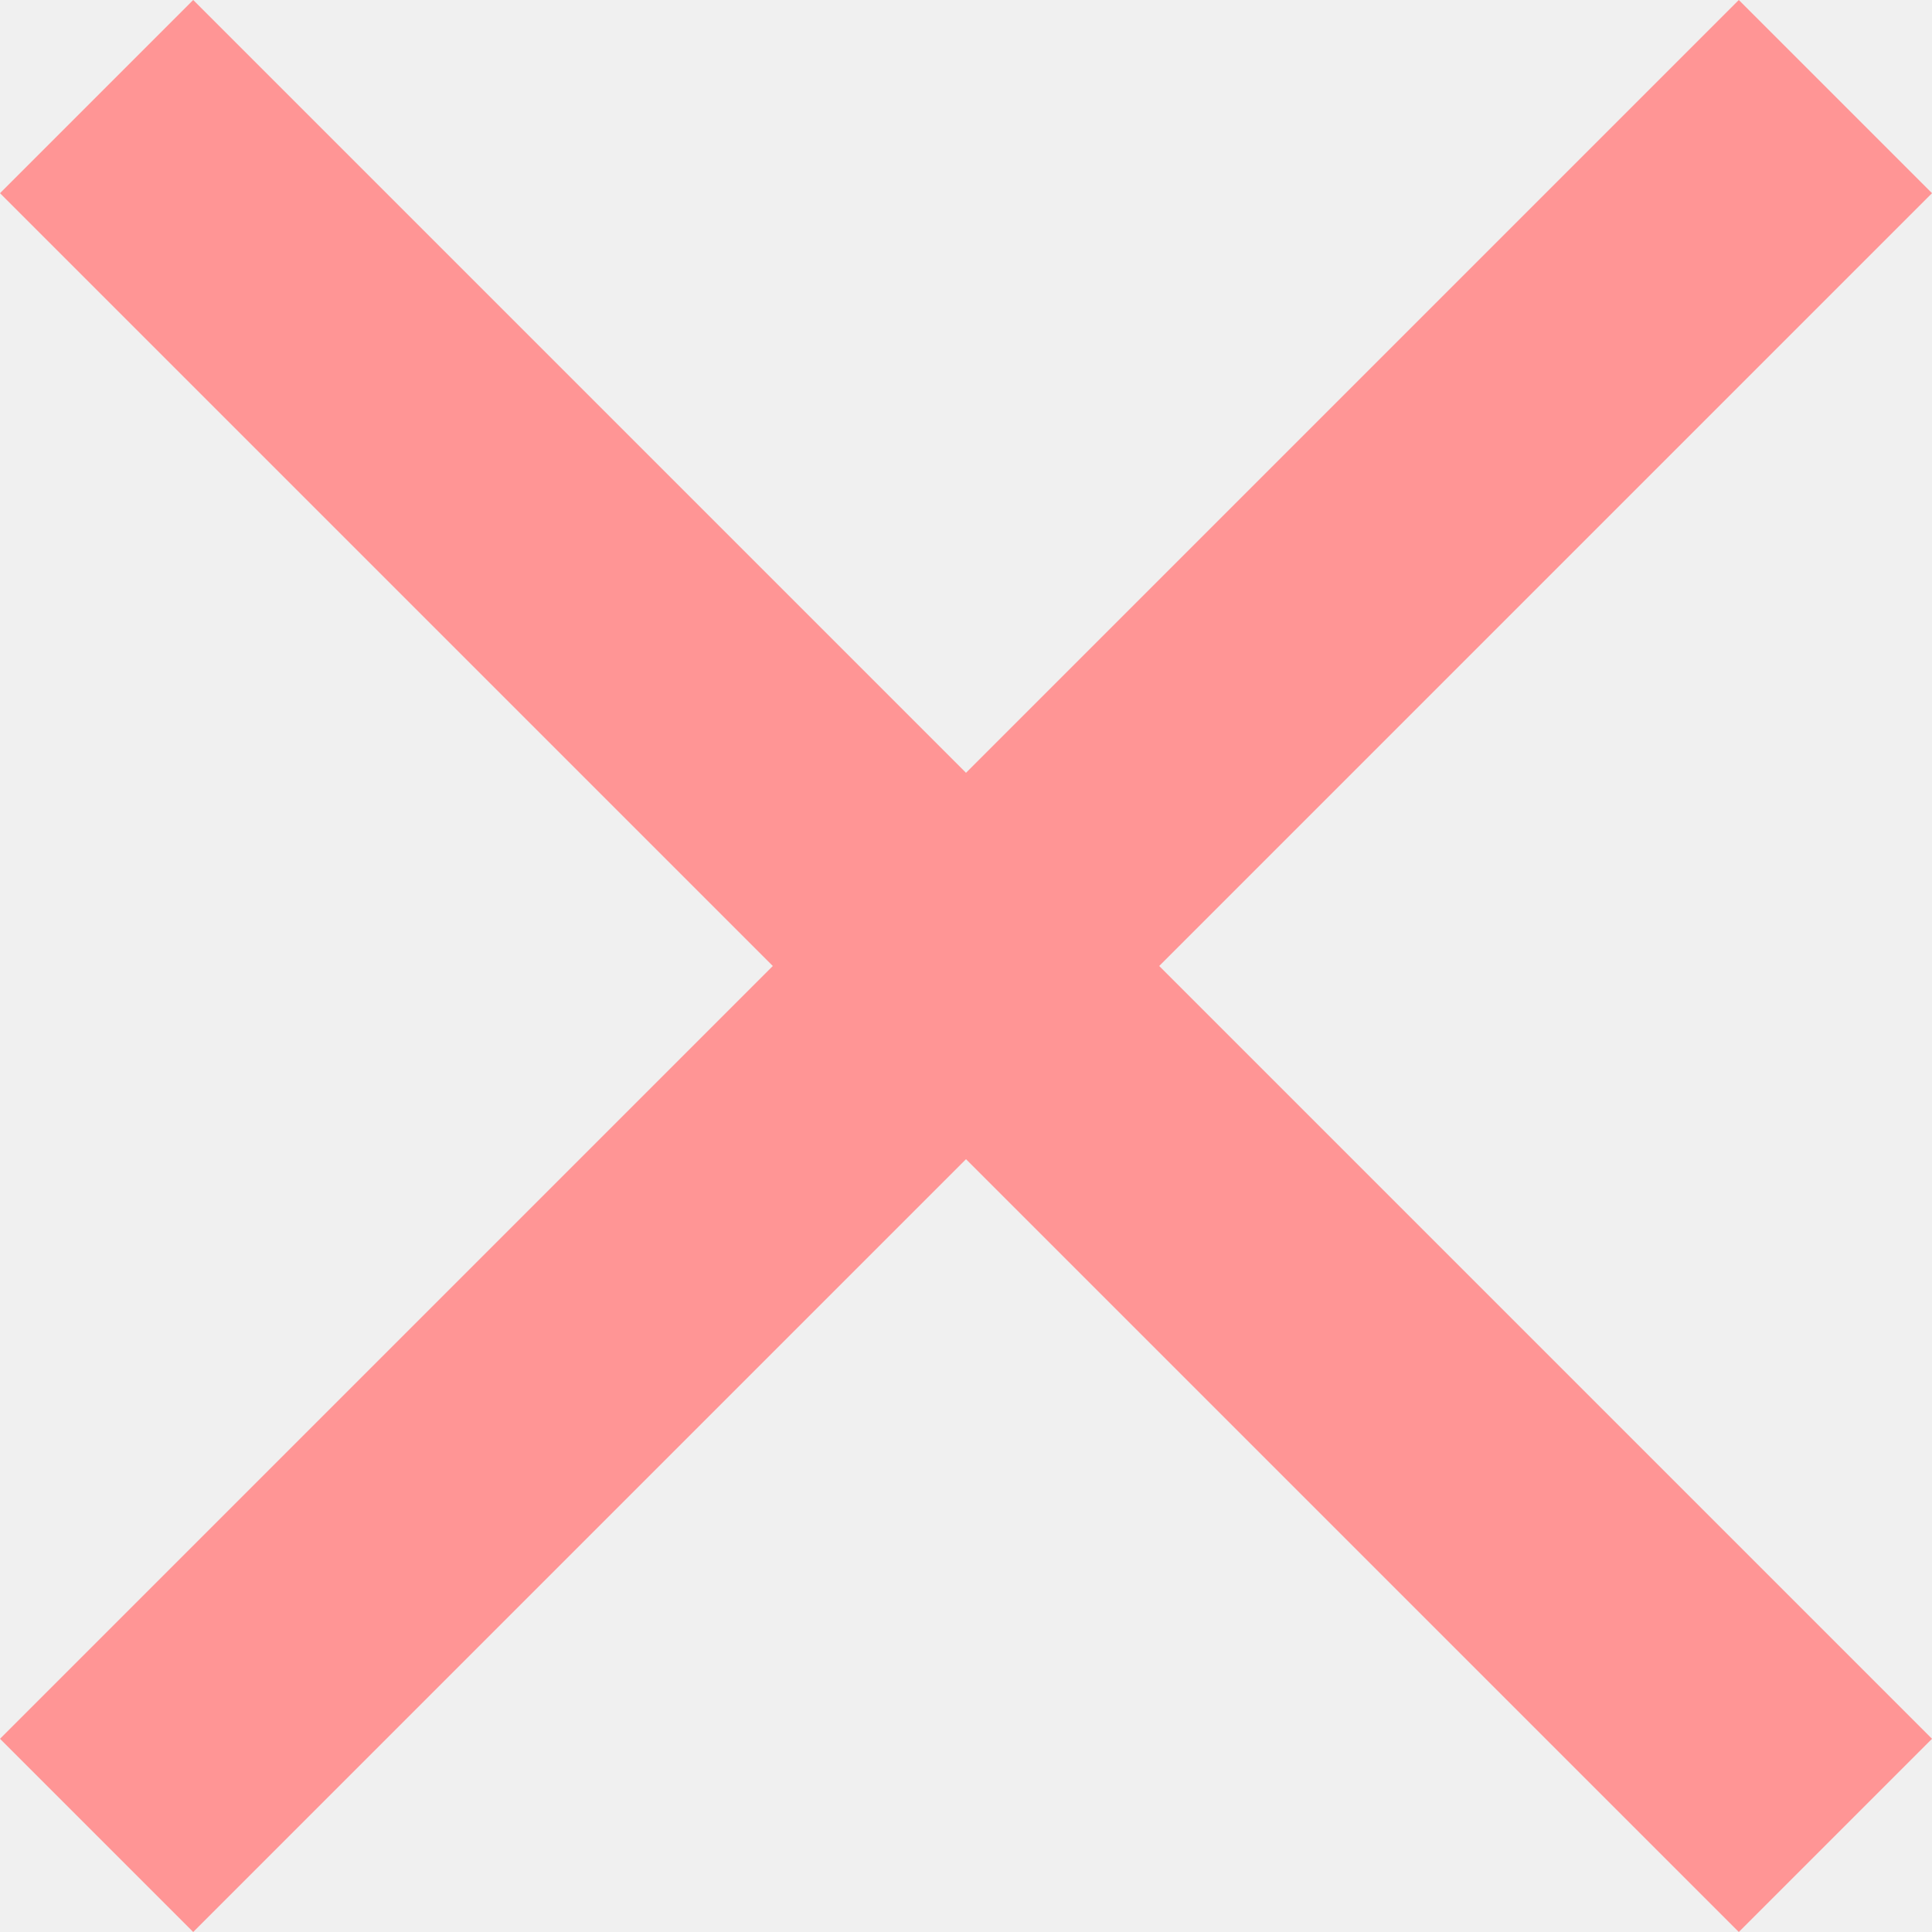
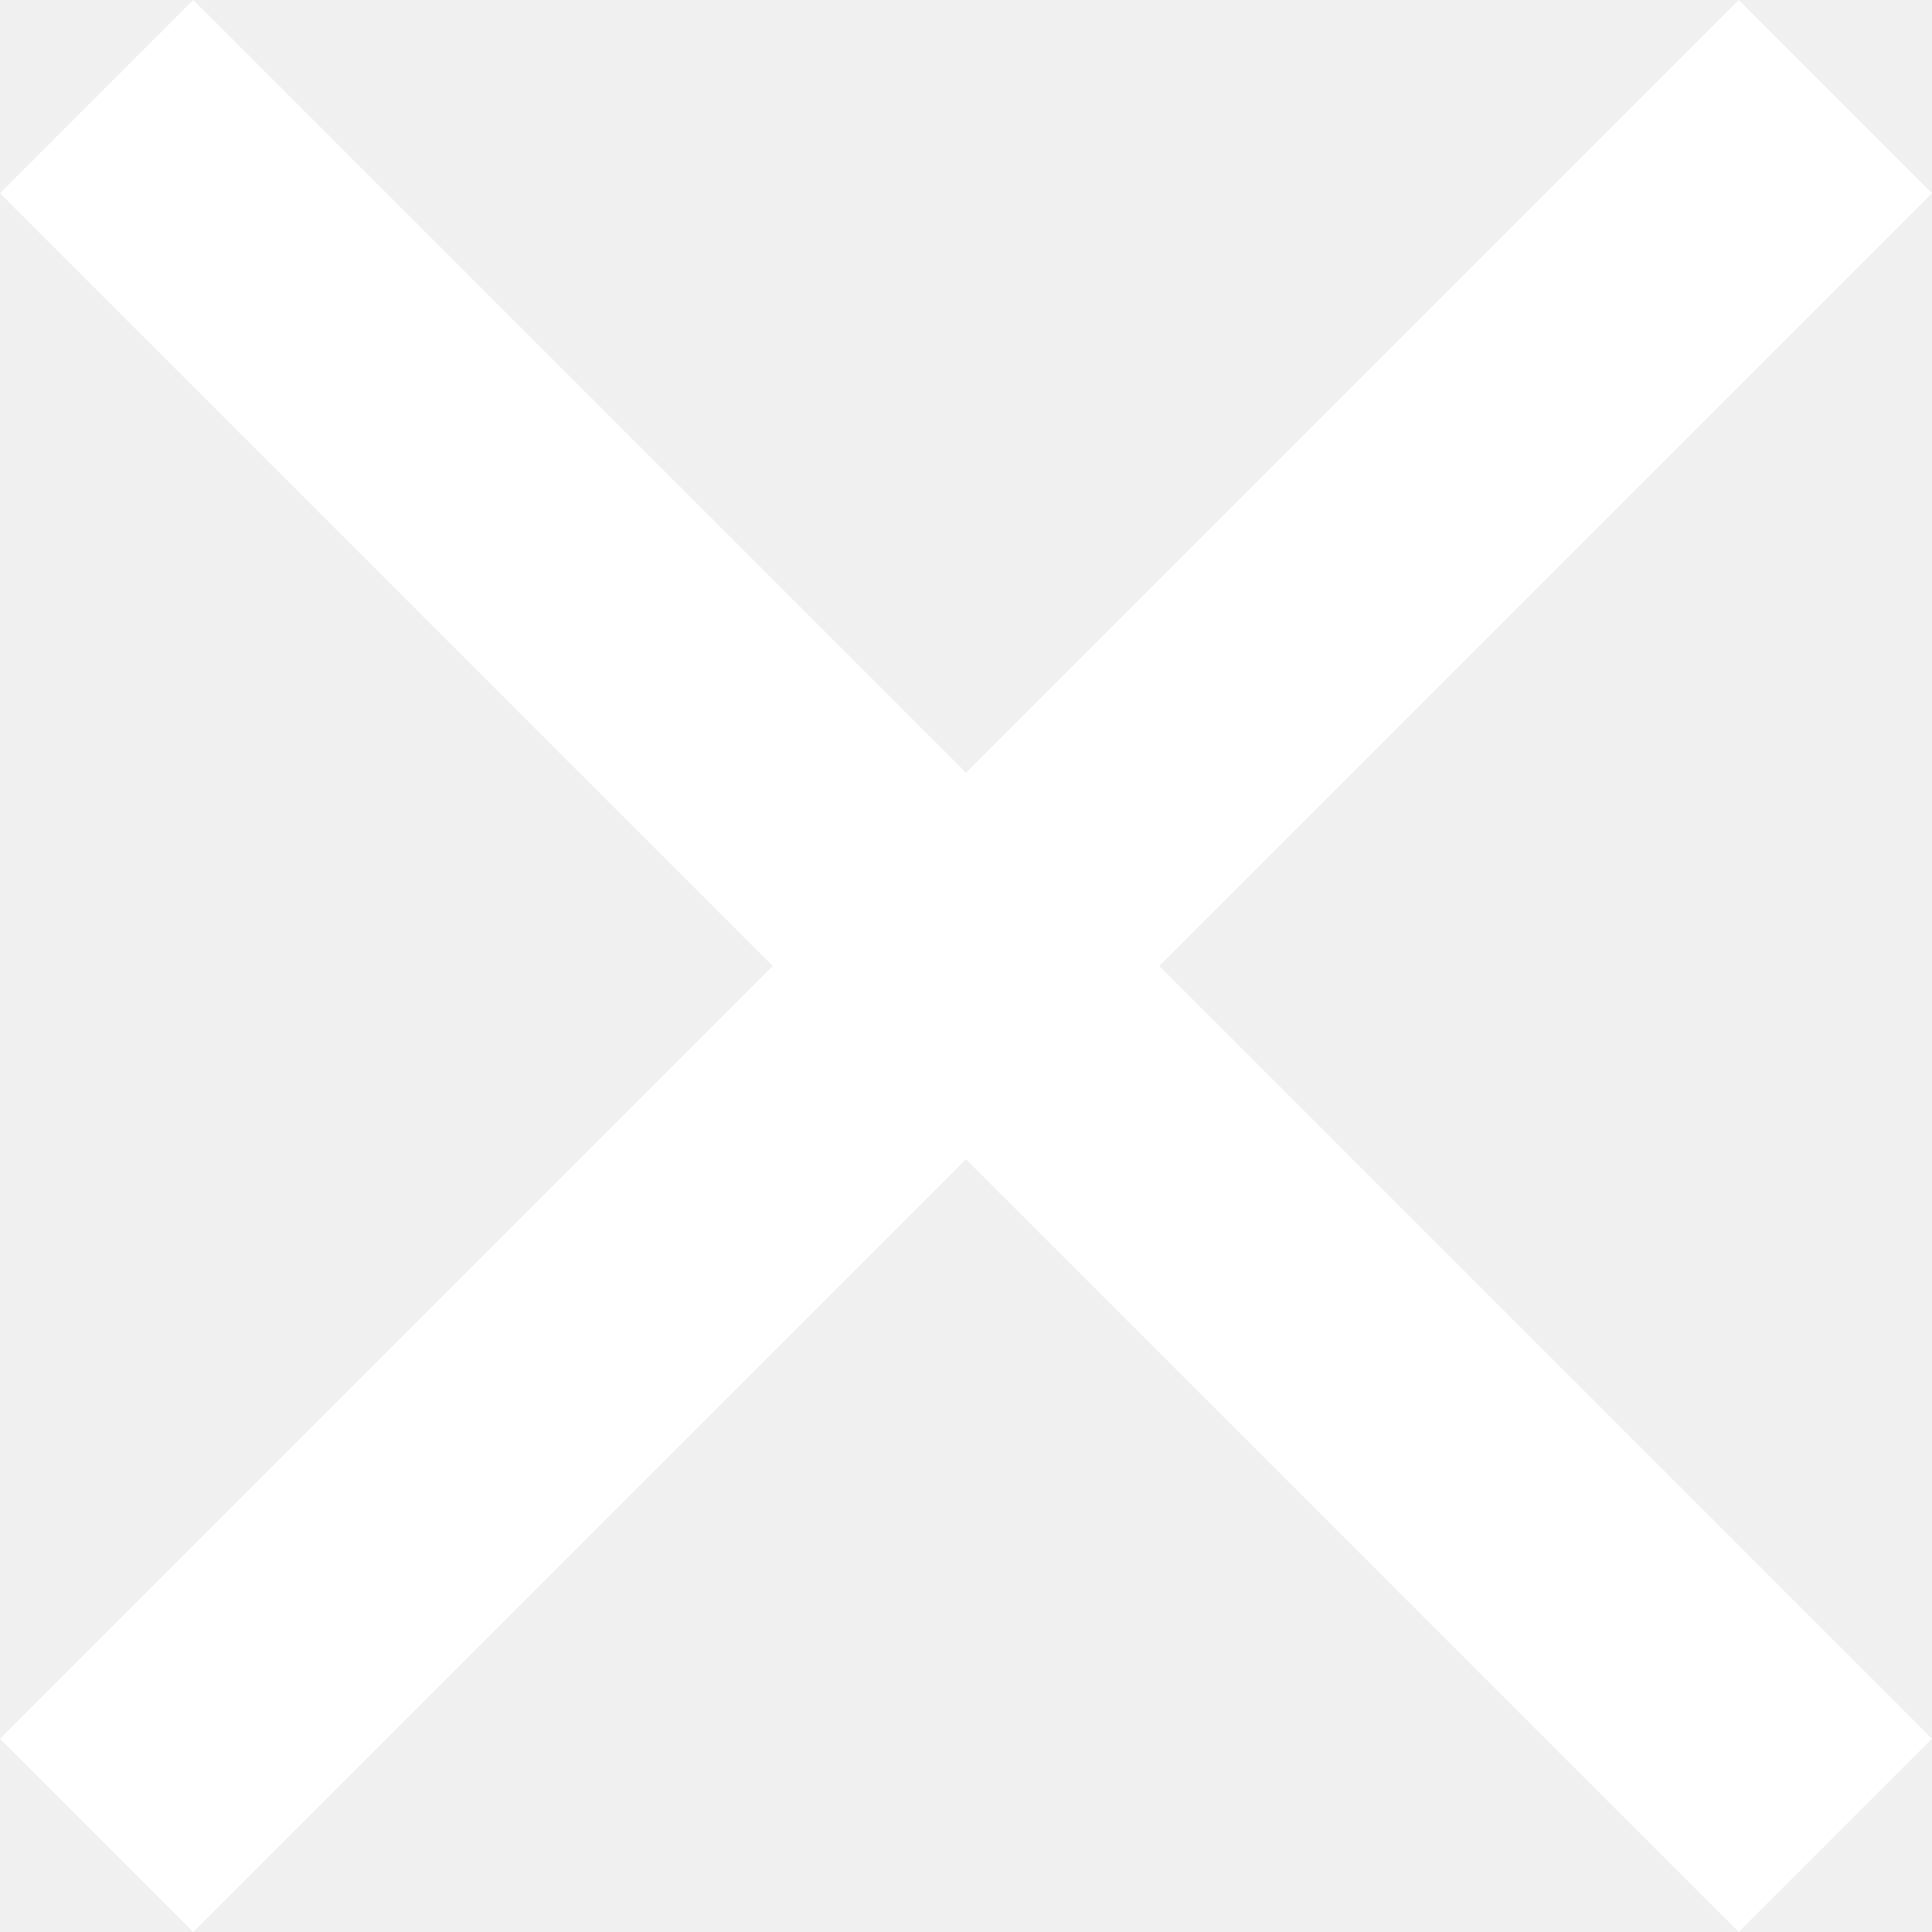
<svg xmlns="http://www.w3.org/2000/svg" width="22" height="22" viewBox="0 0 22 22" fill="none">
-   <path d="M22 2.2L19.8 0L11 8.8L2.2 0L0 2.2L8.8 11L0 19.8L2.2 22L11 13.2L19.8 22L22 19.8L13.2 11L22 2.2Z" fill="#FF9595" />
+   <path d="M22 2.2L19.8 0L11 8.8L2.2 0L0 2.2L8.8 11L0 19.8L2.2 22L11 13.2L19.8 22L22 19.8L13.2 11L22 2.2Z" fill="white" />
</svg>
